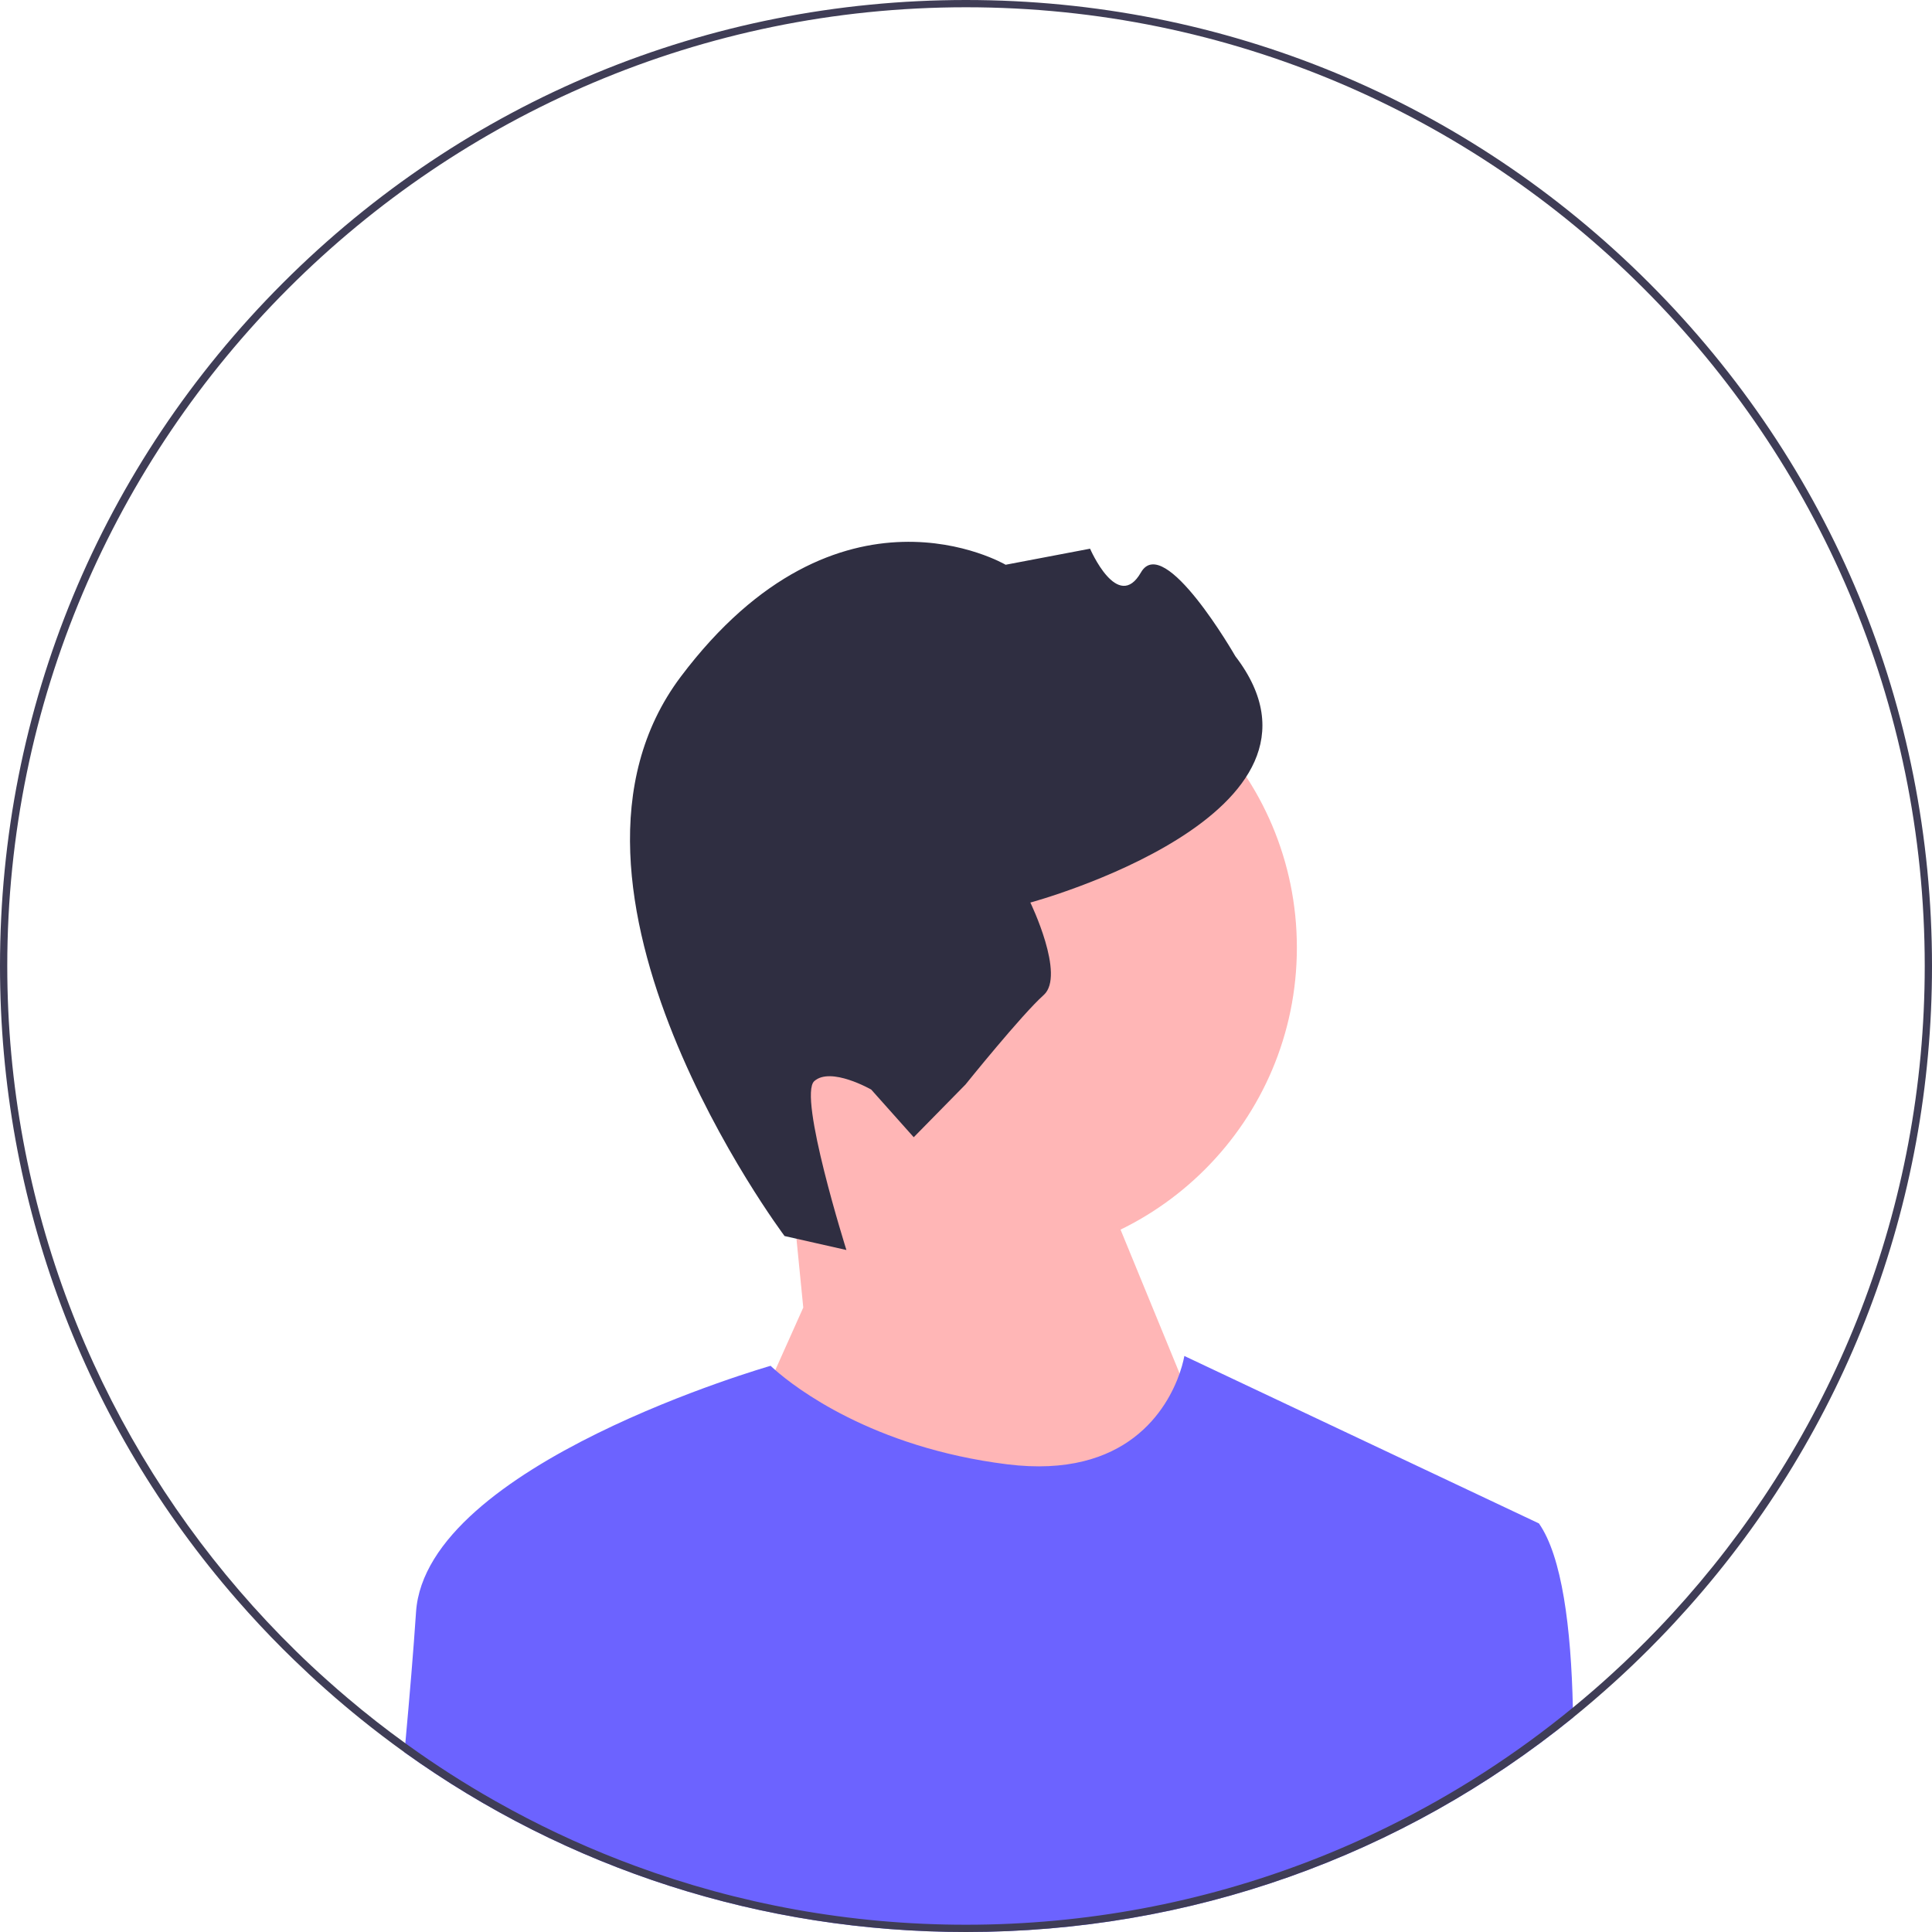
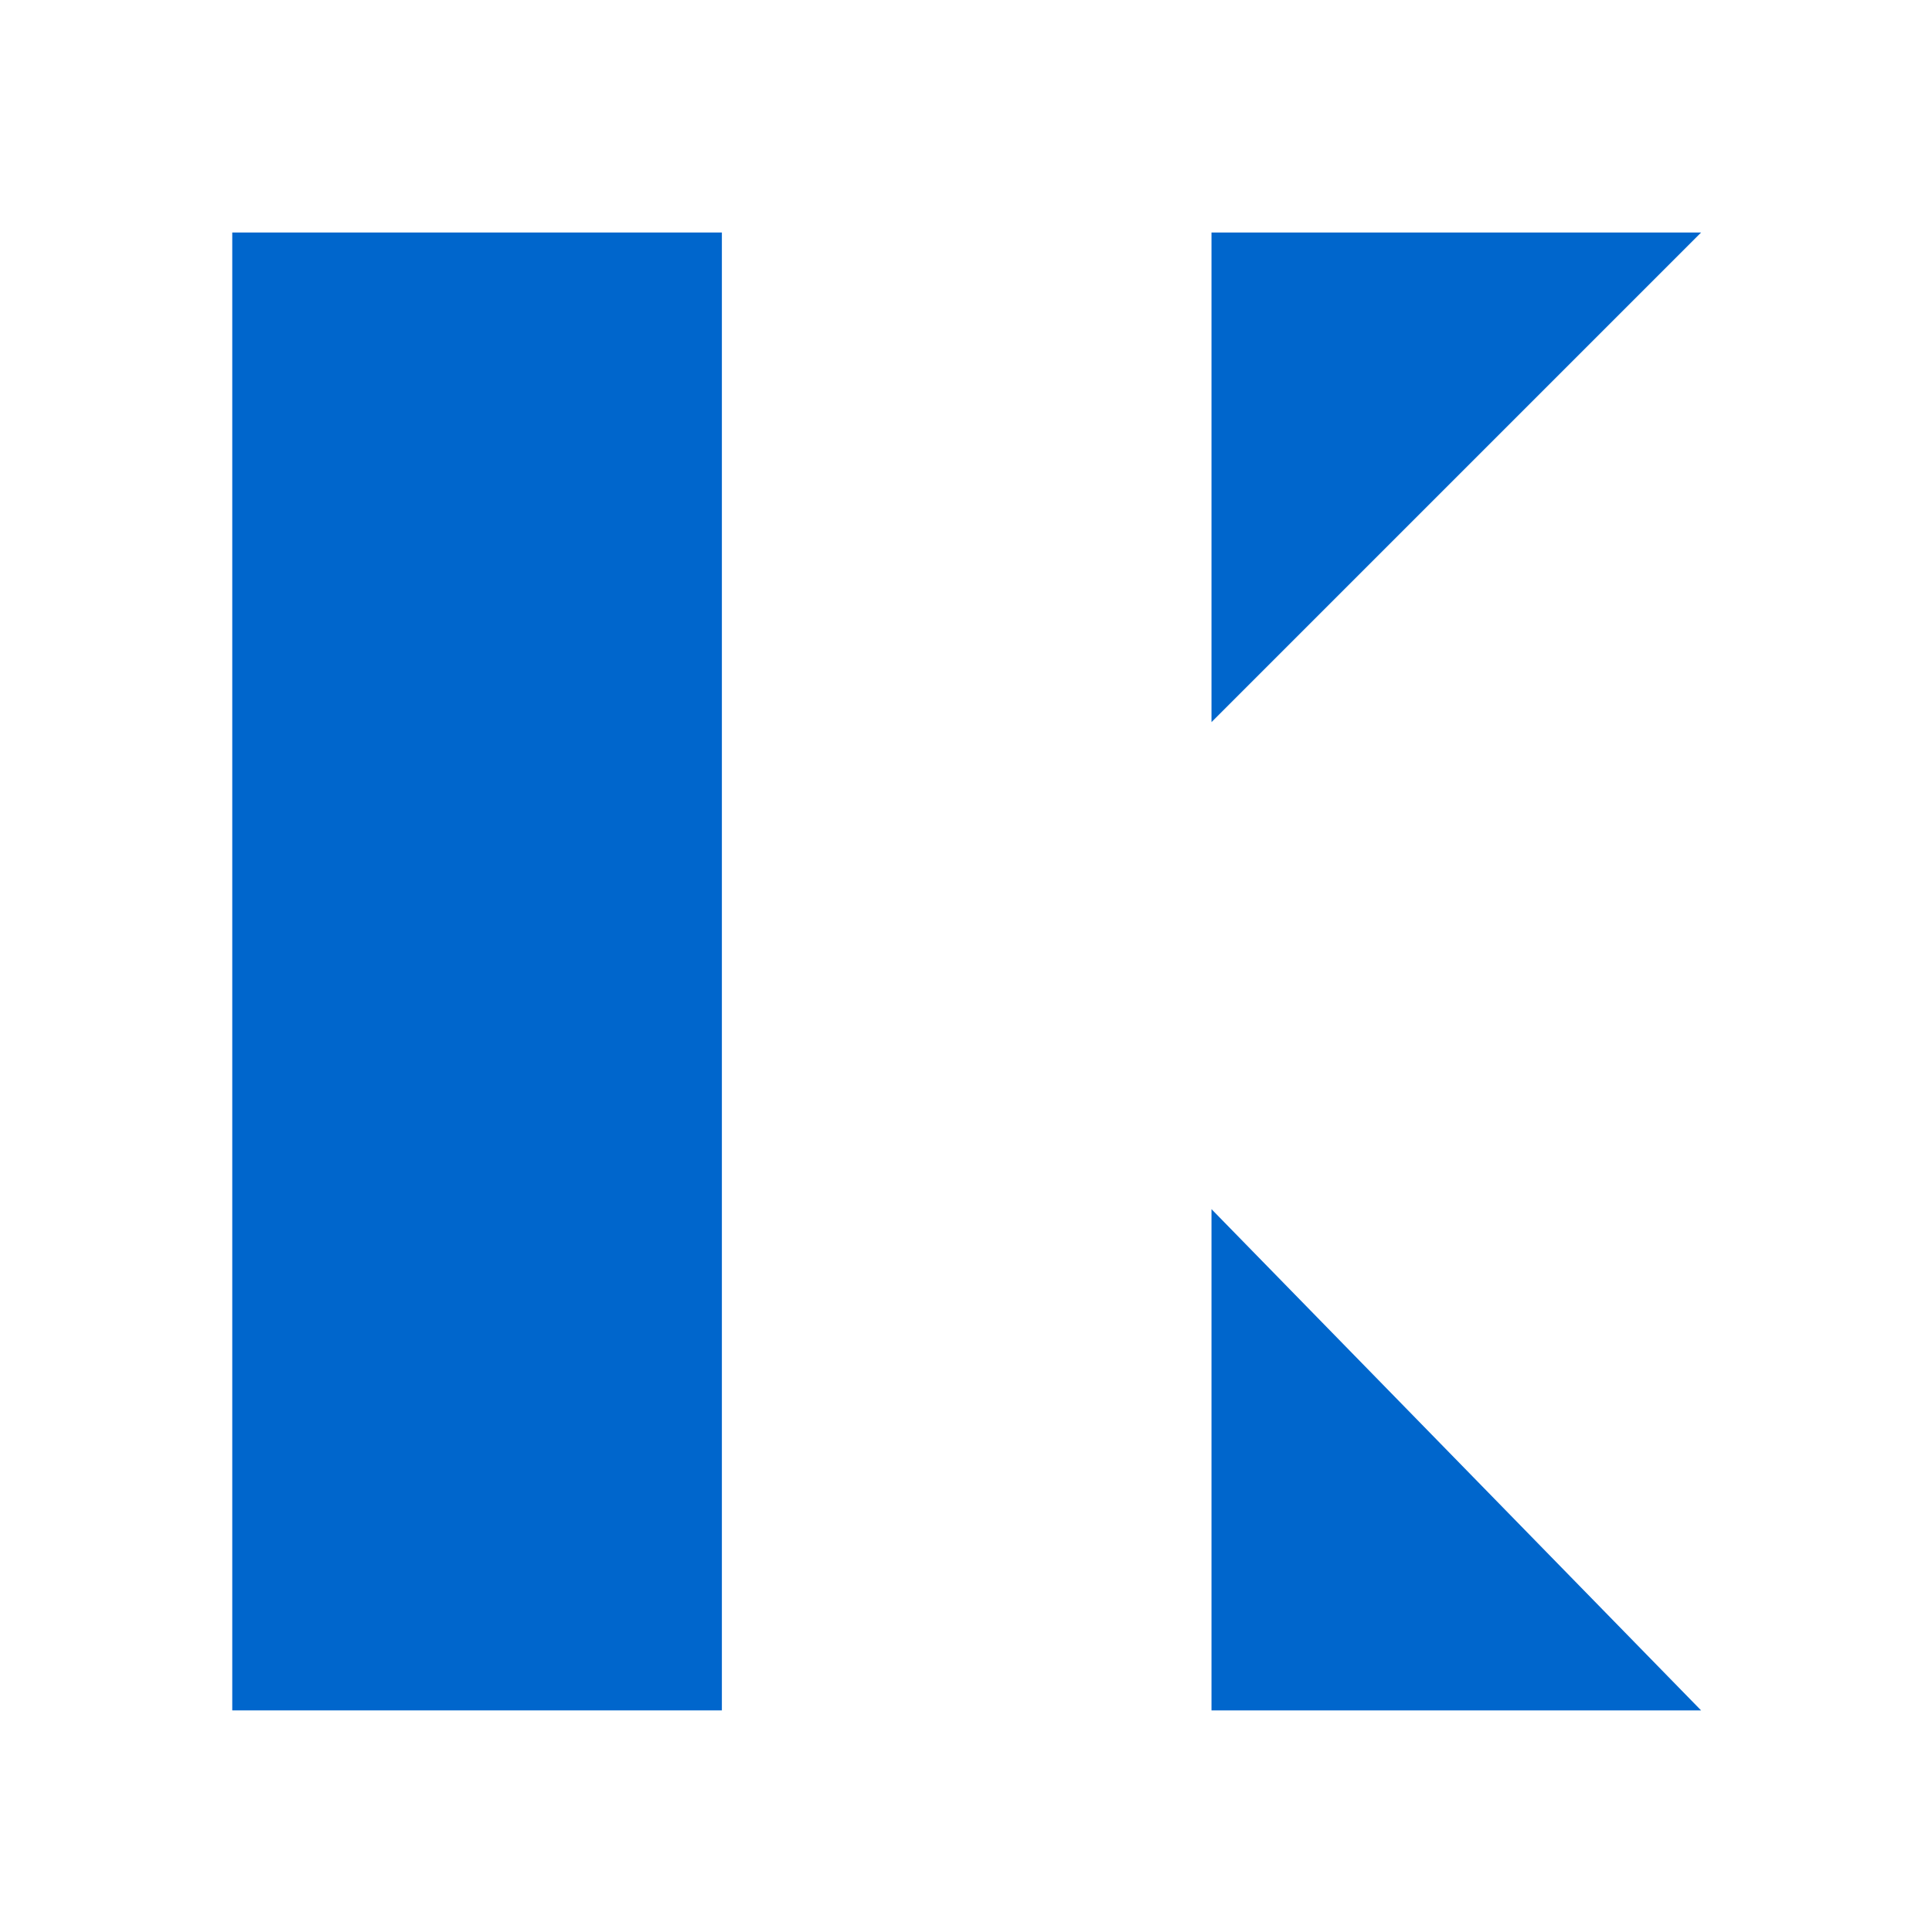
- <svg xmlns="http://www.w3.org/2000/svg" width="532" height="532" viewBox="0 0 532 532">
-   <circle cx="270.76" cy="260.934" r="86.349" fill="#ffb6b6" />
-   <polygon points="221.19 360.052 217.289 320.618 295.19 306.052 341.19 418.052 261.19 510.052 204.19 398.052 221.19 360.052" fill="#ffb6b6" />
-   <path d="m216.037,340.357l17.031,3.848s-13.388-42.455-8.844-46.508c4.544-4.053,15.68,2.333,15.68,2.333l11.702,13.12,14.254-14.512s15.475-19.242,21.534-24.646-3.673-25.464-3.673-25.464c0,0,89.892-24.239,56.443-67.84,0,0-19.611-34.185-25.997-23.049-6.386,11.136-14.002-6.55-14.002-6.55l-23.254,4.422s-45.894-27.06-89.453,30.83c-43.559,57.89,28.579,154.016,28.579,154.016h-0Z" fill="#2f2e41" />
-   <path d="m433.16,472.95c-47.19,38.26-105.57,59.05-167.16,59.05-56.24,0-109.81-17.34-154.62-49.48.08-.84.16-1.67.23-2.5,1.19-13,2.25-25.64,2.95-36.12,2.71-40.69,97.64-67.81,97.64-67.81,0,0,.43.43,1.29,1.18,5.24,4.6,26.51,21.28,63.81,25.94,33.26,4.16,44.21-15.57,47.52-25.02,1-2.88,1.3-4.81,1.3-4.81l97.64,46.11c6.37,9.1,8.86,28.7,9.35,50.73.02.91.04,1.81.05,2.73Z" fill="#6c63ff" />
-   <path d="m454.09,77.91C403.85,27.67,337.05,0,266,0S128.15,27.67,77.91,77.91C27.67,128.15,0,194.95,0,266c0,64.85,23.05,126.16,65.29,174.57,4.03,4.63,8.24,9.14,12.62,13.52,1.03,1.03,2.07,2.06,3.12,3.06,2.8,2.71,5.65,5.36,8.55,7.93,1.76,1.57,3.54,3.11,5.34,4.62,1.41,1.19,2.82,2.36,4.25,3.51.03.03.05.05.08.07,3.97,3.2,8.01,6.28,12.13,9.24,44.81,32.14,98.38,49.48,154.62,49.48,61.59,0,119.97-20.79,167.16-59.05,3.85-3.12,7.62-6.36,11.32-9.71,3.27-2.96,6.47-6.01,9.61-9.15.99-.99,1.98-1.99,2.95-3,2.7-2.78,5.32-5.61,7.88-8.48,43.37-48.72,67.08-110.84,67.08-176.61,0-71.05-27.67-137.85-77.91-188.09Zm10.18,362.21c-2.5,2.84-5.06,5.64-7.68,8.37-4.08,4.25-8.29,8.37-12.64,12.34-1.65,1.52-3.32,3-5.01,4.47-1.92,1.67-3.86,3.31-5.83,4.92-15.53,12.75-32.54,23.75-50.73,32.71-7.19,3.55-14.56,6.78-22.1,9.67-29.29,11.24-61.08,17.4-94.28,17.4-32.04,0-62.76-5.74-91.19-16.24-11.67-4.3-22.95-9.41-33.78-15.26-1.59-.86-3.17-1.73-4.74-2.62-8.26-4.68-16.25-9.79-23.92-15.31-.25-.18-.51-.37-.76-.55-5.46-3.94-10.77-8.09-15.9-12.45-1.88-1.59-3.74-3.2-5.57-4.85-2.98-2.65-5.9-5.38-8.75-8.18-5.4-5.29-10.56-10.8-15.49-16.53C26.09,391.77,2,331.65,2,266,2,120.43,120.43,2,266,2s264,118.43,264,264c0,66.66-24.83,127.62-65.73,174.12Z" fill="#3f3d56" />
+ <svg xmlns="http://www.w3.org/2000/svg" width="1417" height="1417" viewBox="0 0 1417 1417">
+   <defs>
+     <style>
+       .cls-1 {
+         fill: #06c;
+         fill-rule: evenodd;
+       }
+     </style>
+   </defs>
+   <path id="rectangular" class="cls-1" d="M170.35,170.525h359.1V1254.47H170.35V170.525Z" />
+   <path id="triangle-down" class="cls-1" d="M888.55,1254.47h359.1L888.55,886.825V1254.47Z" />
+   <path id="triangle-up" class="cls-1" d="M888.55,170.525h359.1l-359.1,359.1v-359.1Z" />
</svg>
